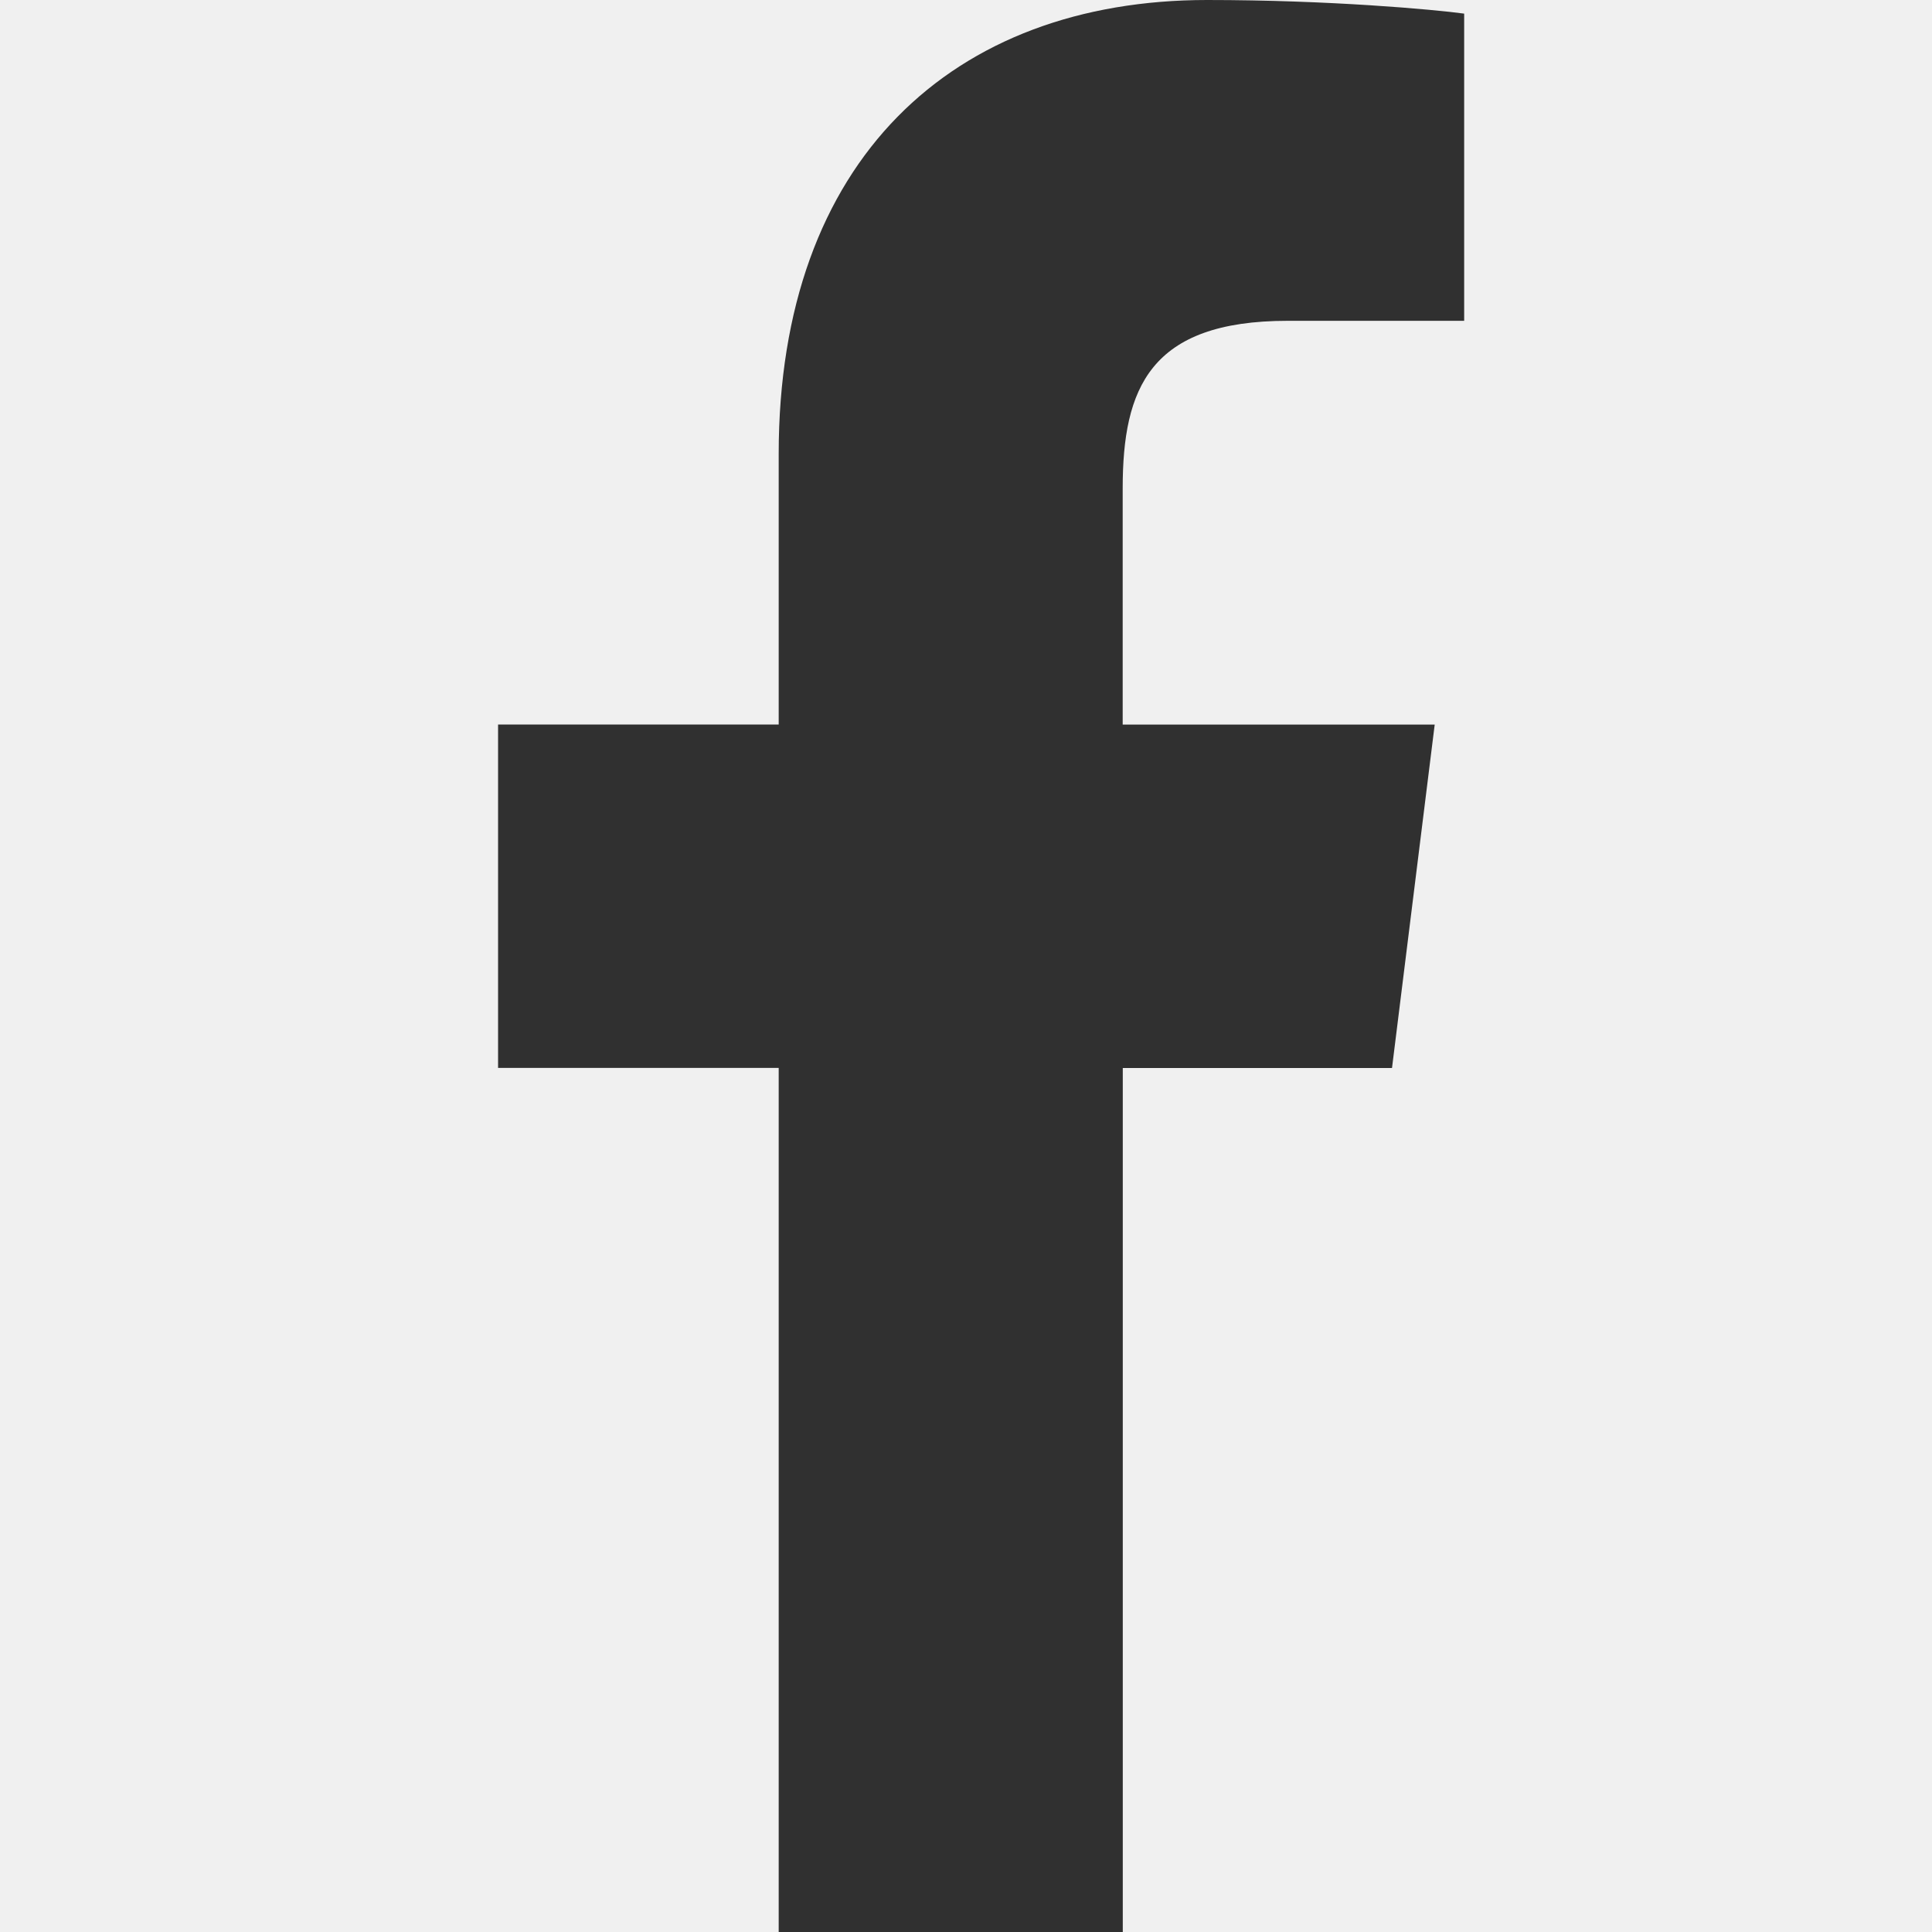
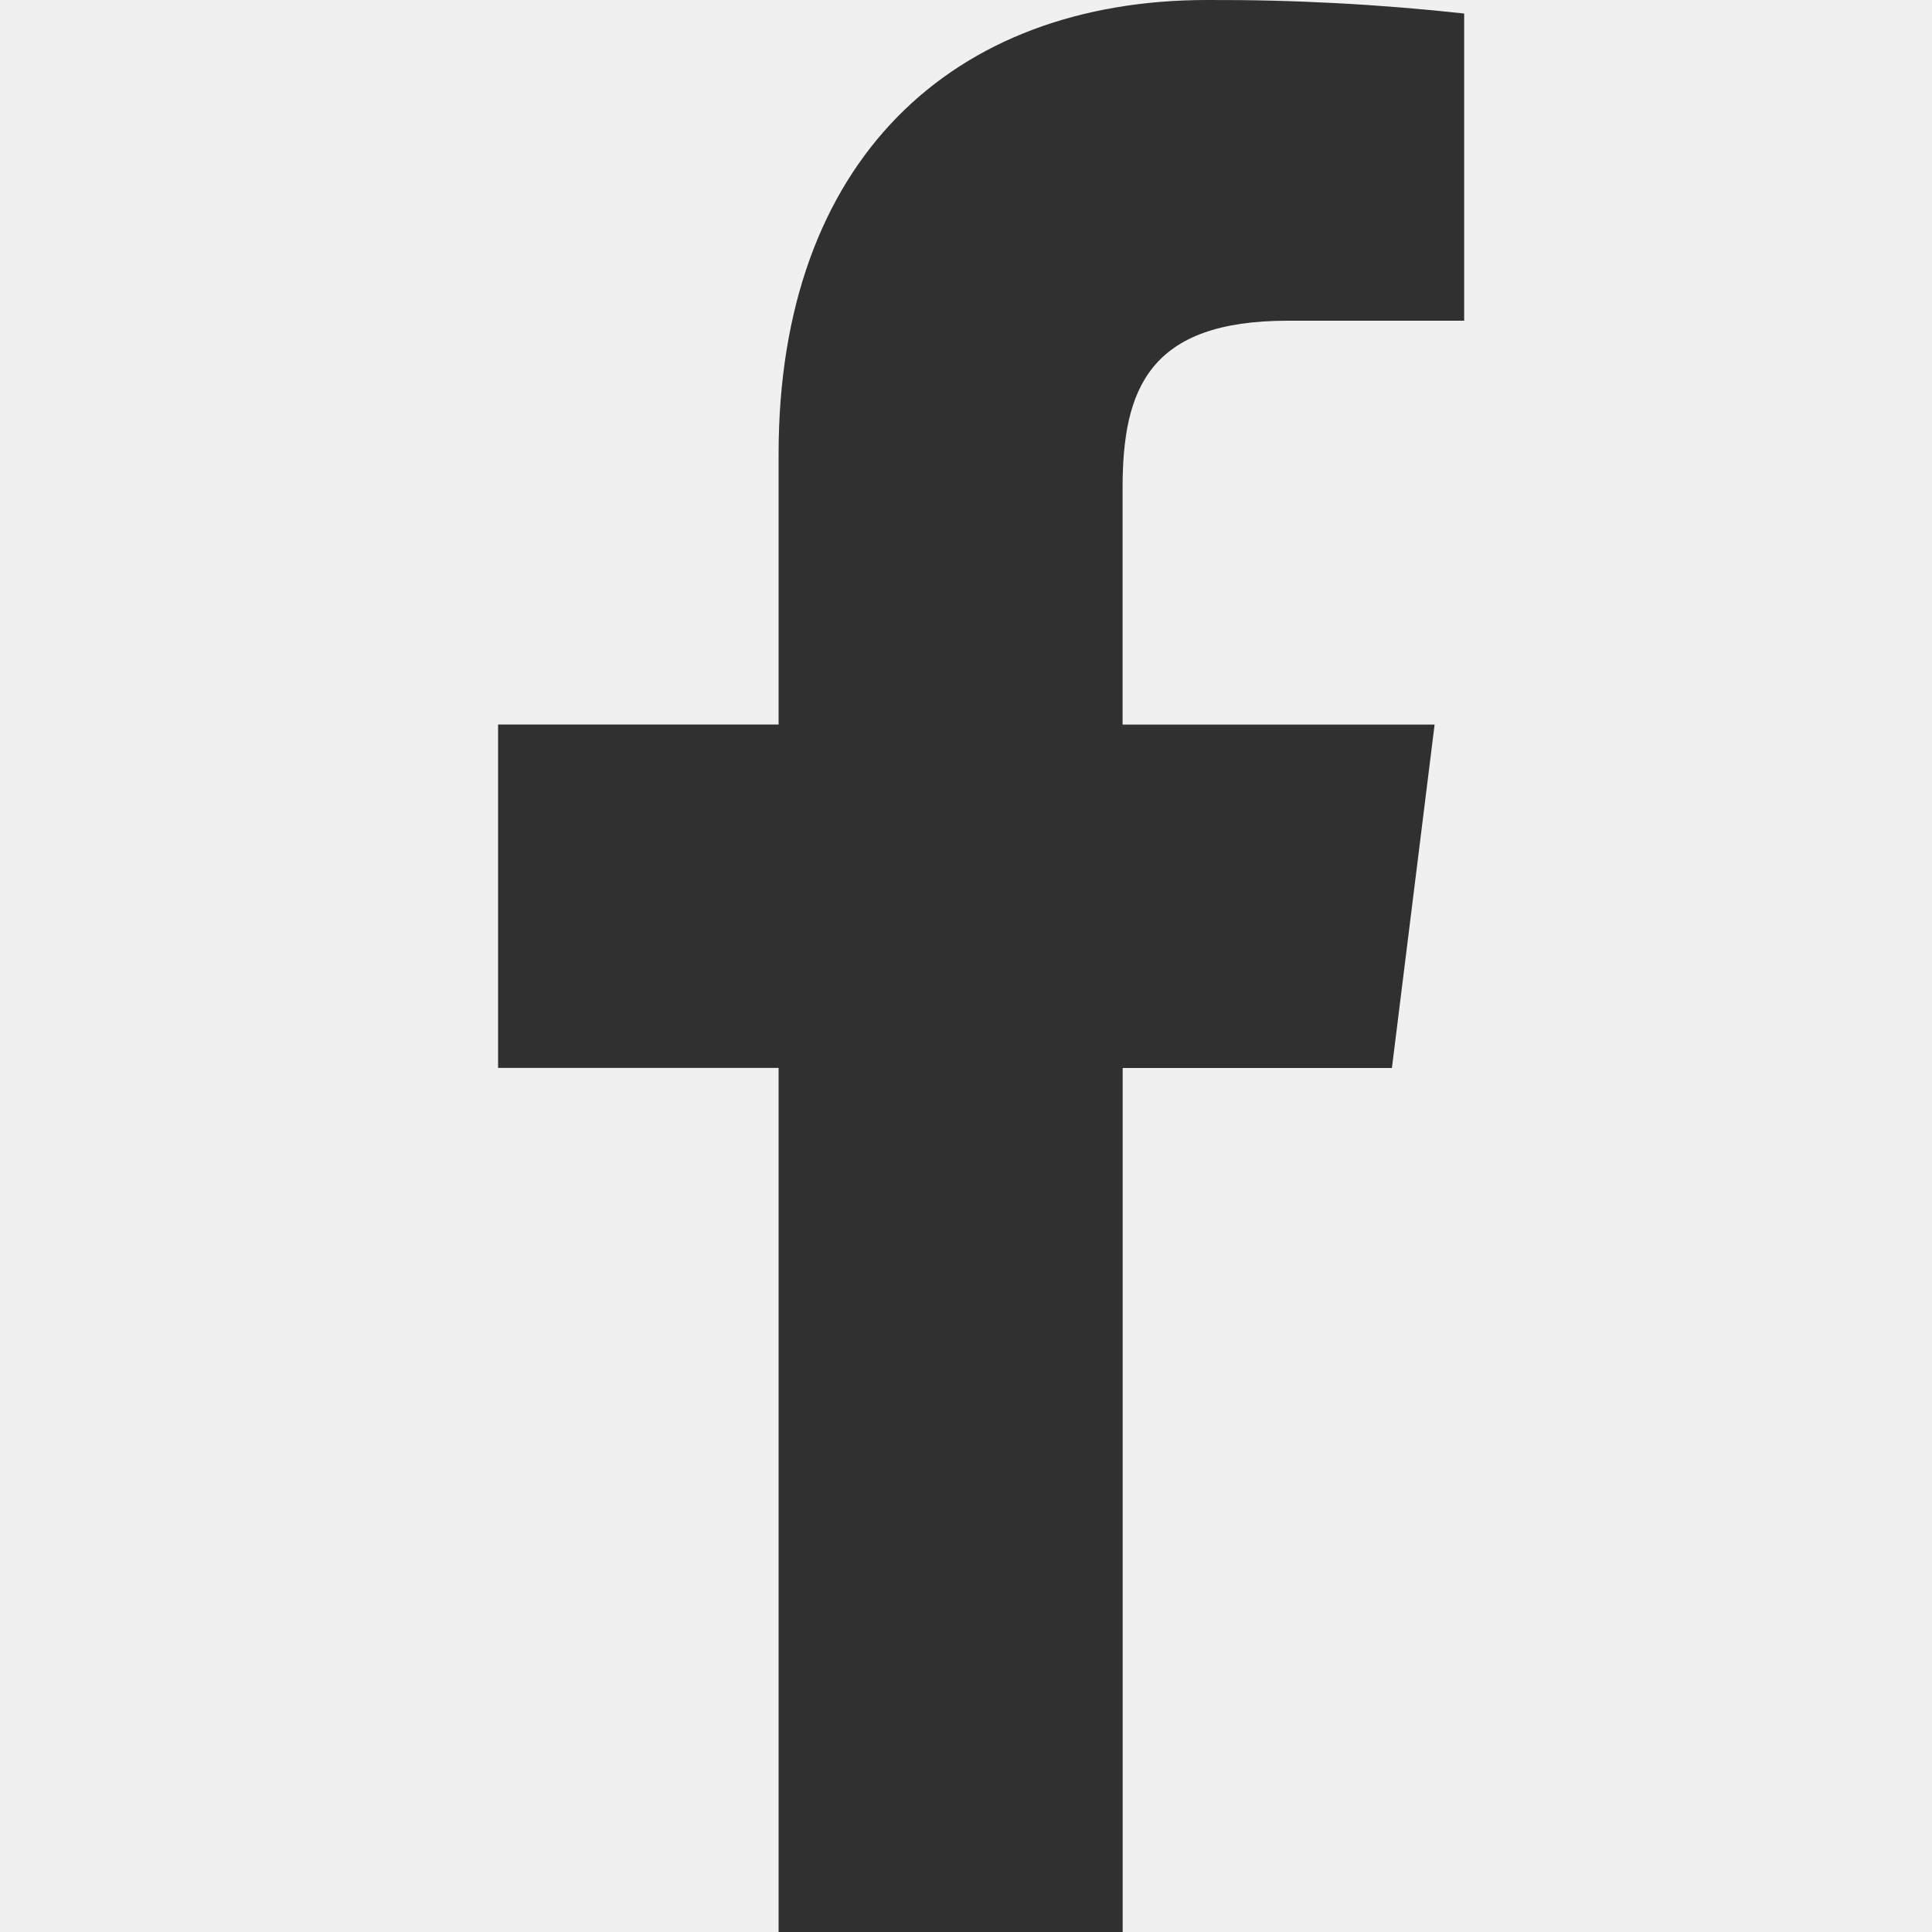
- <svg xmlns="http://www.w3.org/2000/svg" width="20" height="20" viewBox="0 0 20 20" fill="none">
-   <g clip-path="url(#clip0_1_202)">
-     <path d="M13.331 3.321H15.157V0.141C14.842 0.098 13.758 0 12.497 0C9.864 0 8.061 1.656 8.061 4.699V7.5H5.156V11.055H8.061V20H11.623V11.056H14.41L14.852 7.501H11.622V5.052C11.623 4.024 11.899 3.321 13.331 3.321Z" fill="#303030" />
+ <svg xmlns="http://www.w3.org/2000/svg" fill="none" viewBox="0 0 20 20">
+   <g clip-path="url(#a)">
+     <path d="M13.33 3.32h1.827V.14a23.578 23.578 0 0 0-2.66-.14C9.864 0 8.06 1.656 8.06 4.7v2.8H5.156v3.555H8.06V20h3.562v-8.944h2.787l.442-3.555h-3.23V5.05c0-1.027.277-1.73 1.709-1.73Z" fill="#303030" />
  </g>
  <defs>
-     <clipPath id="clip0_1_202">
-       <rect width="20" height="20" fill="white" />
+     <clipPath id="a">
+       <path fill="#fff" d="M0 0h20v20H0z" />
    </clipPath>
  </defs>
</svg>
